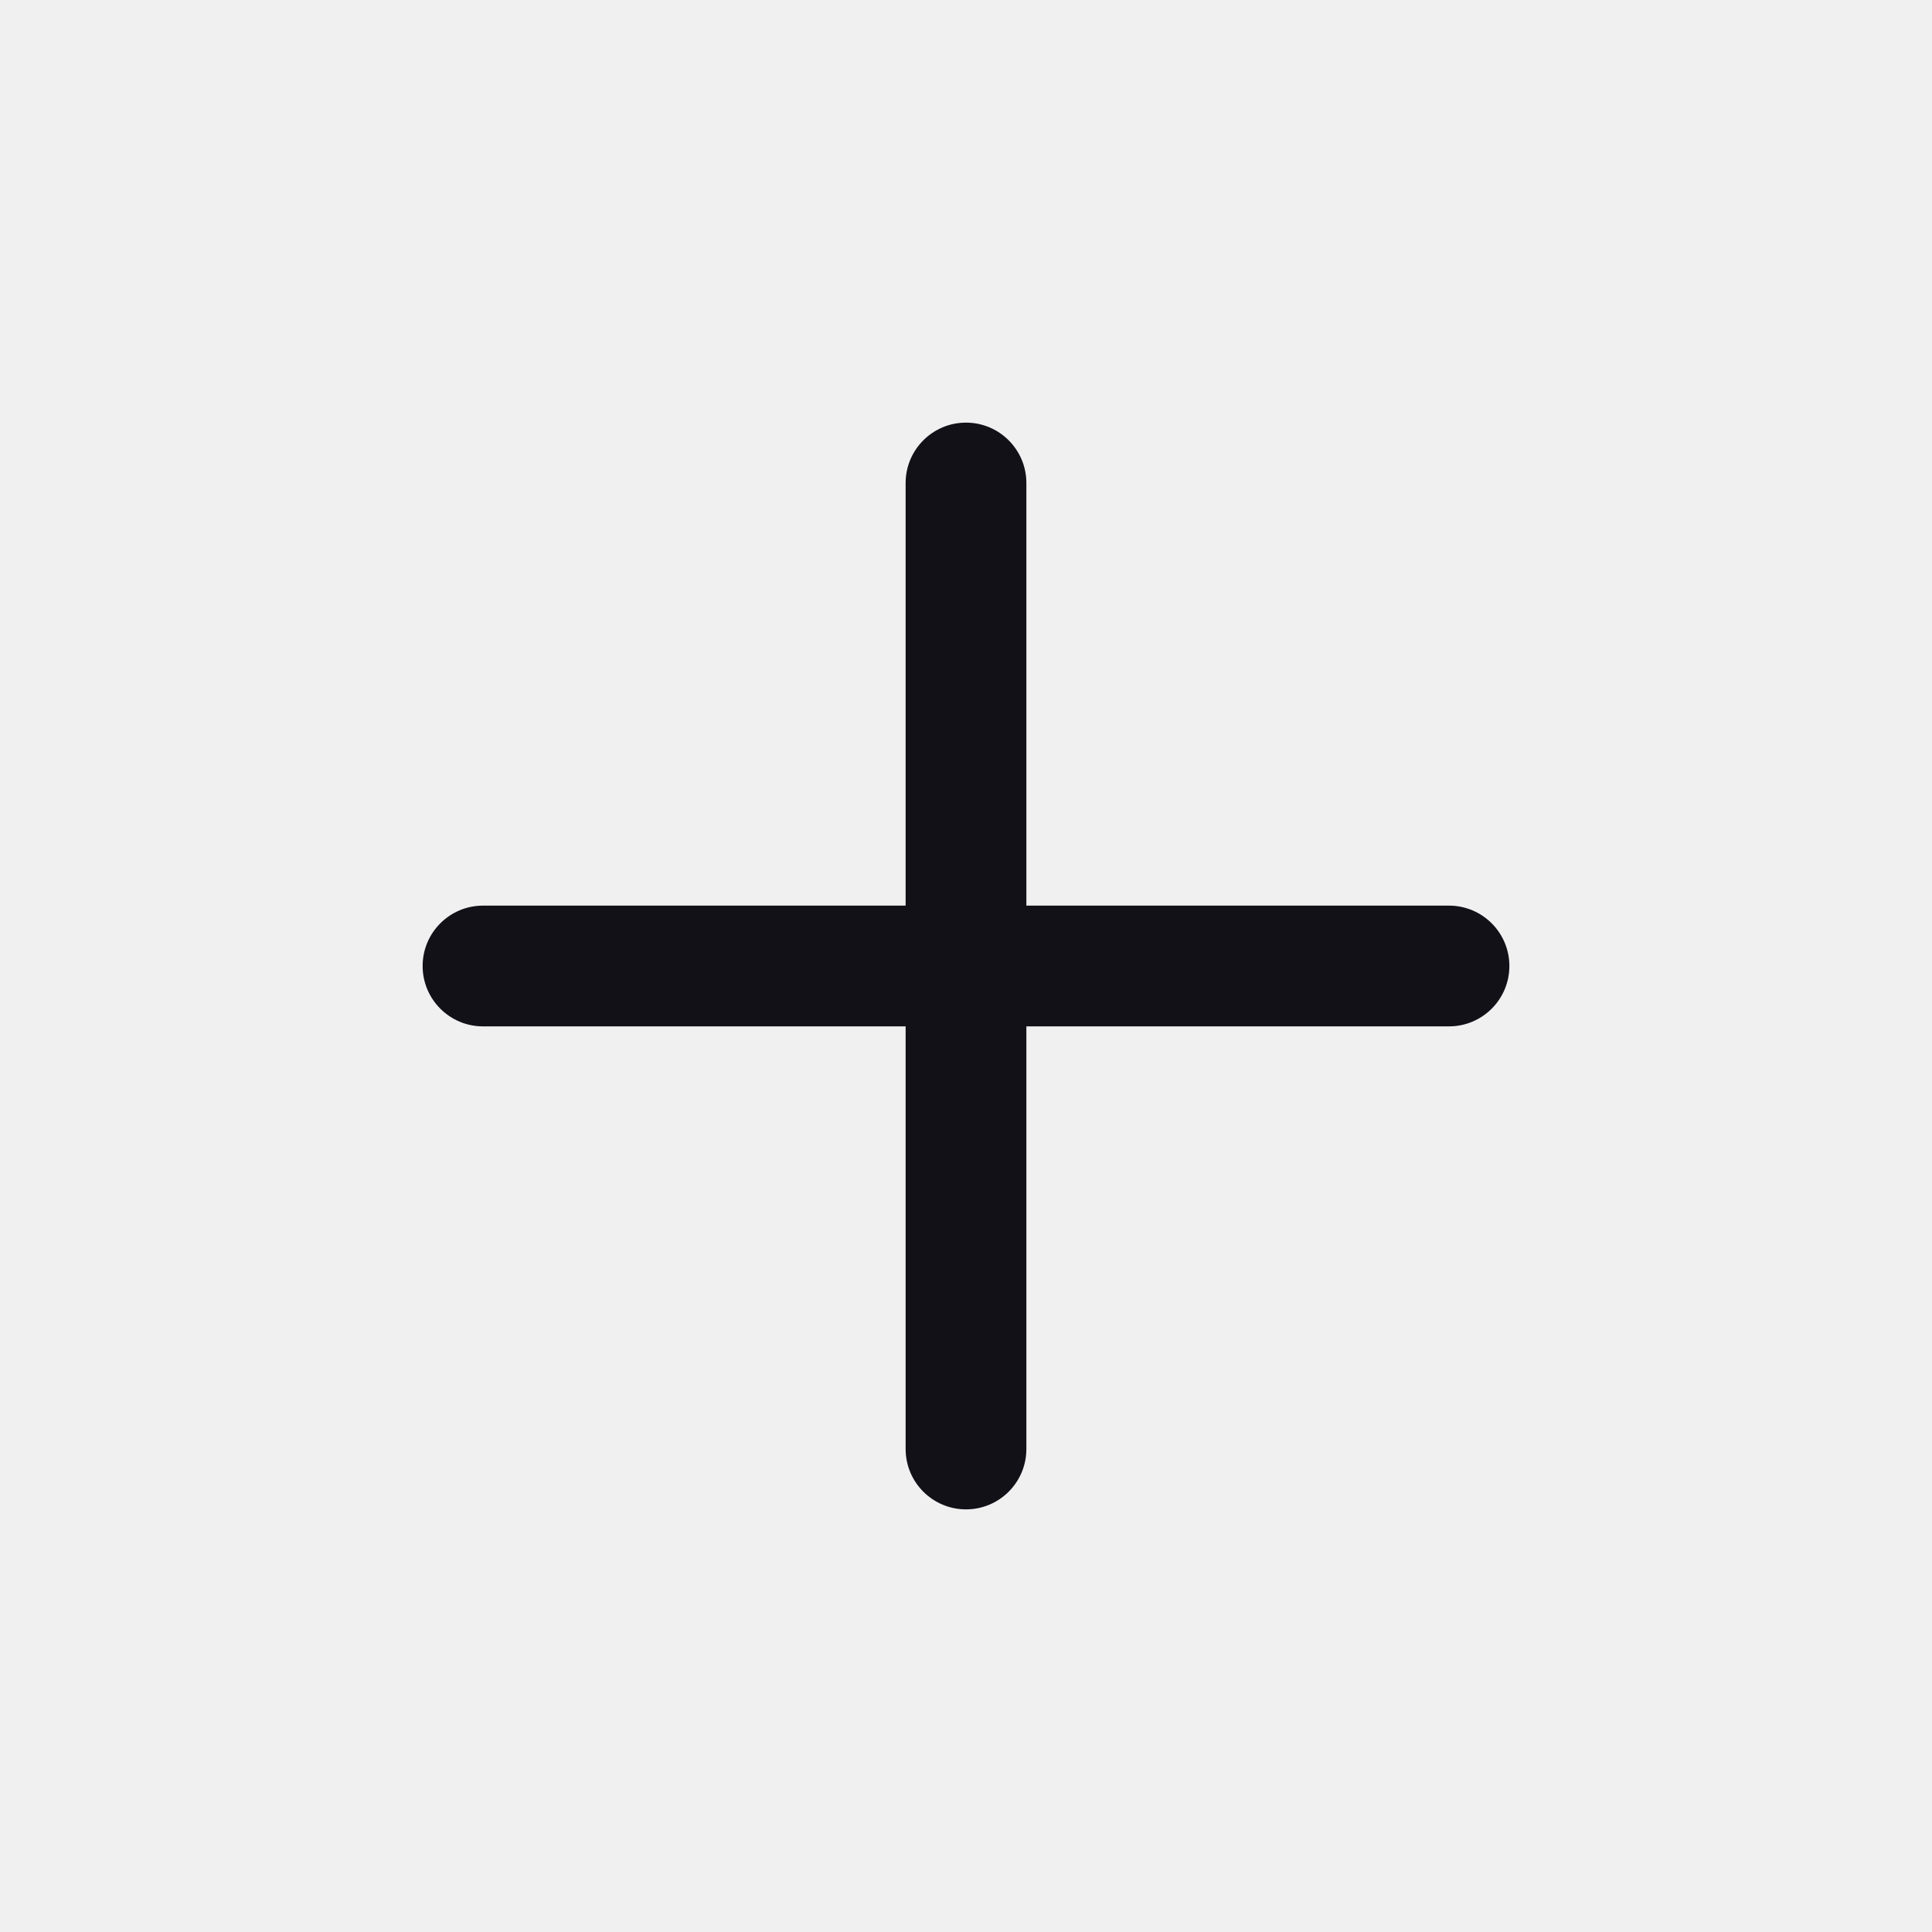
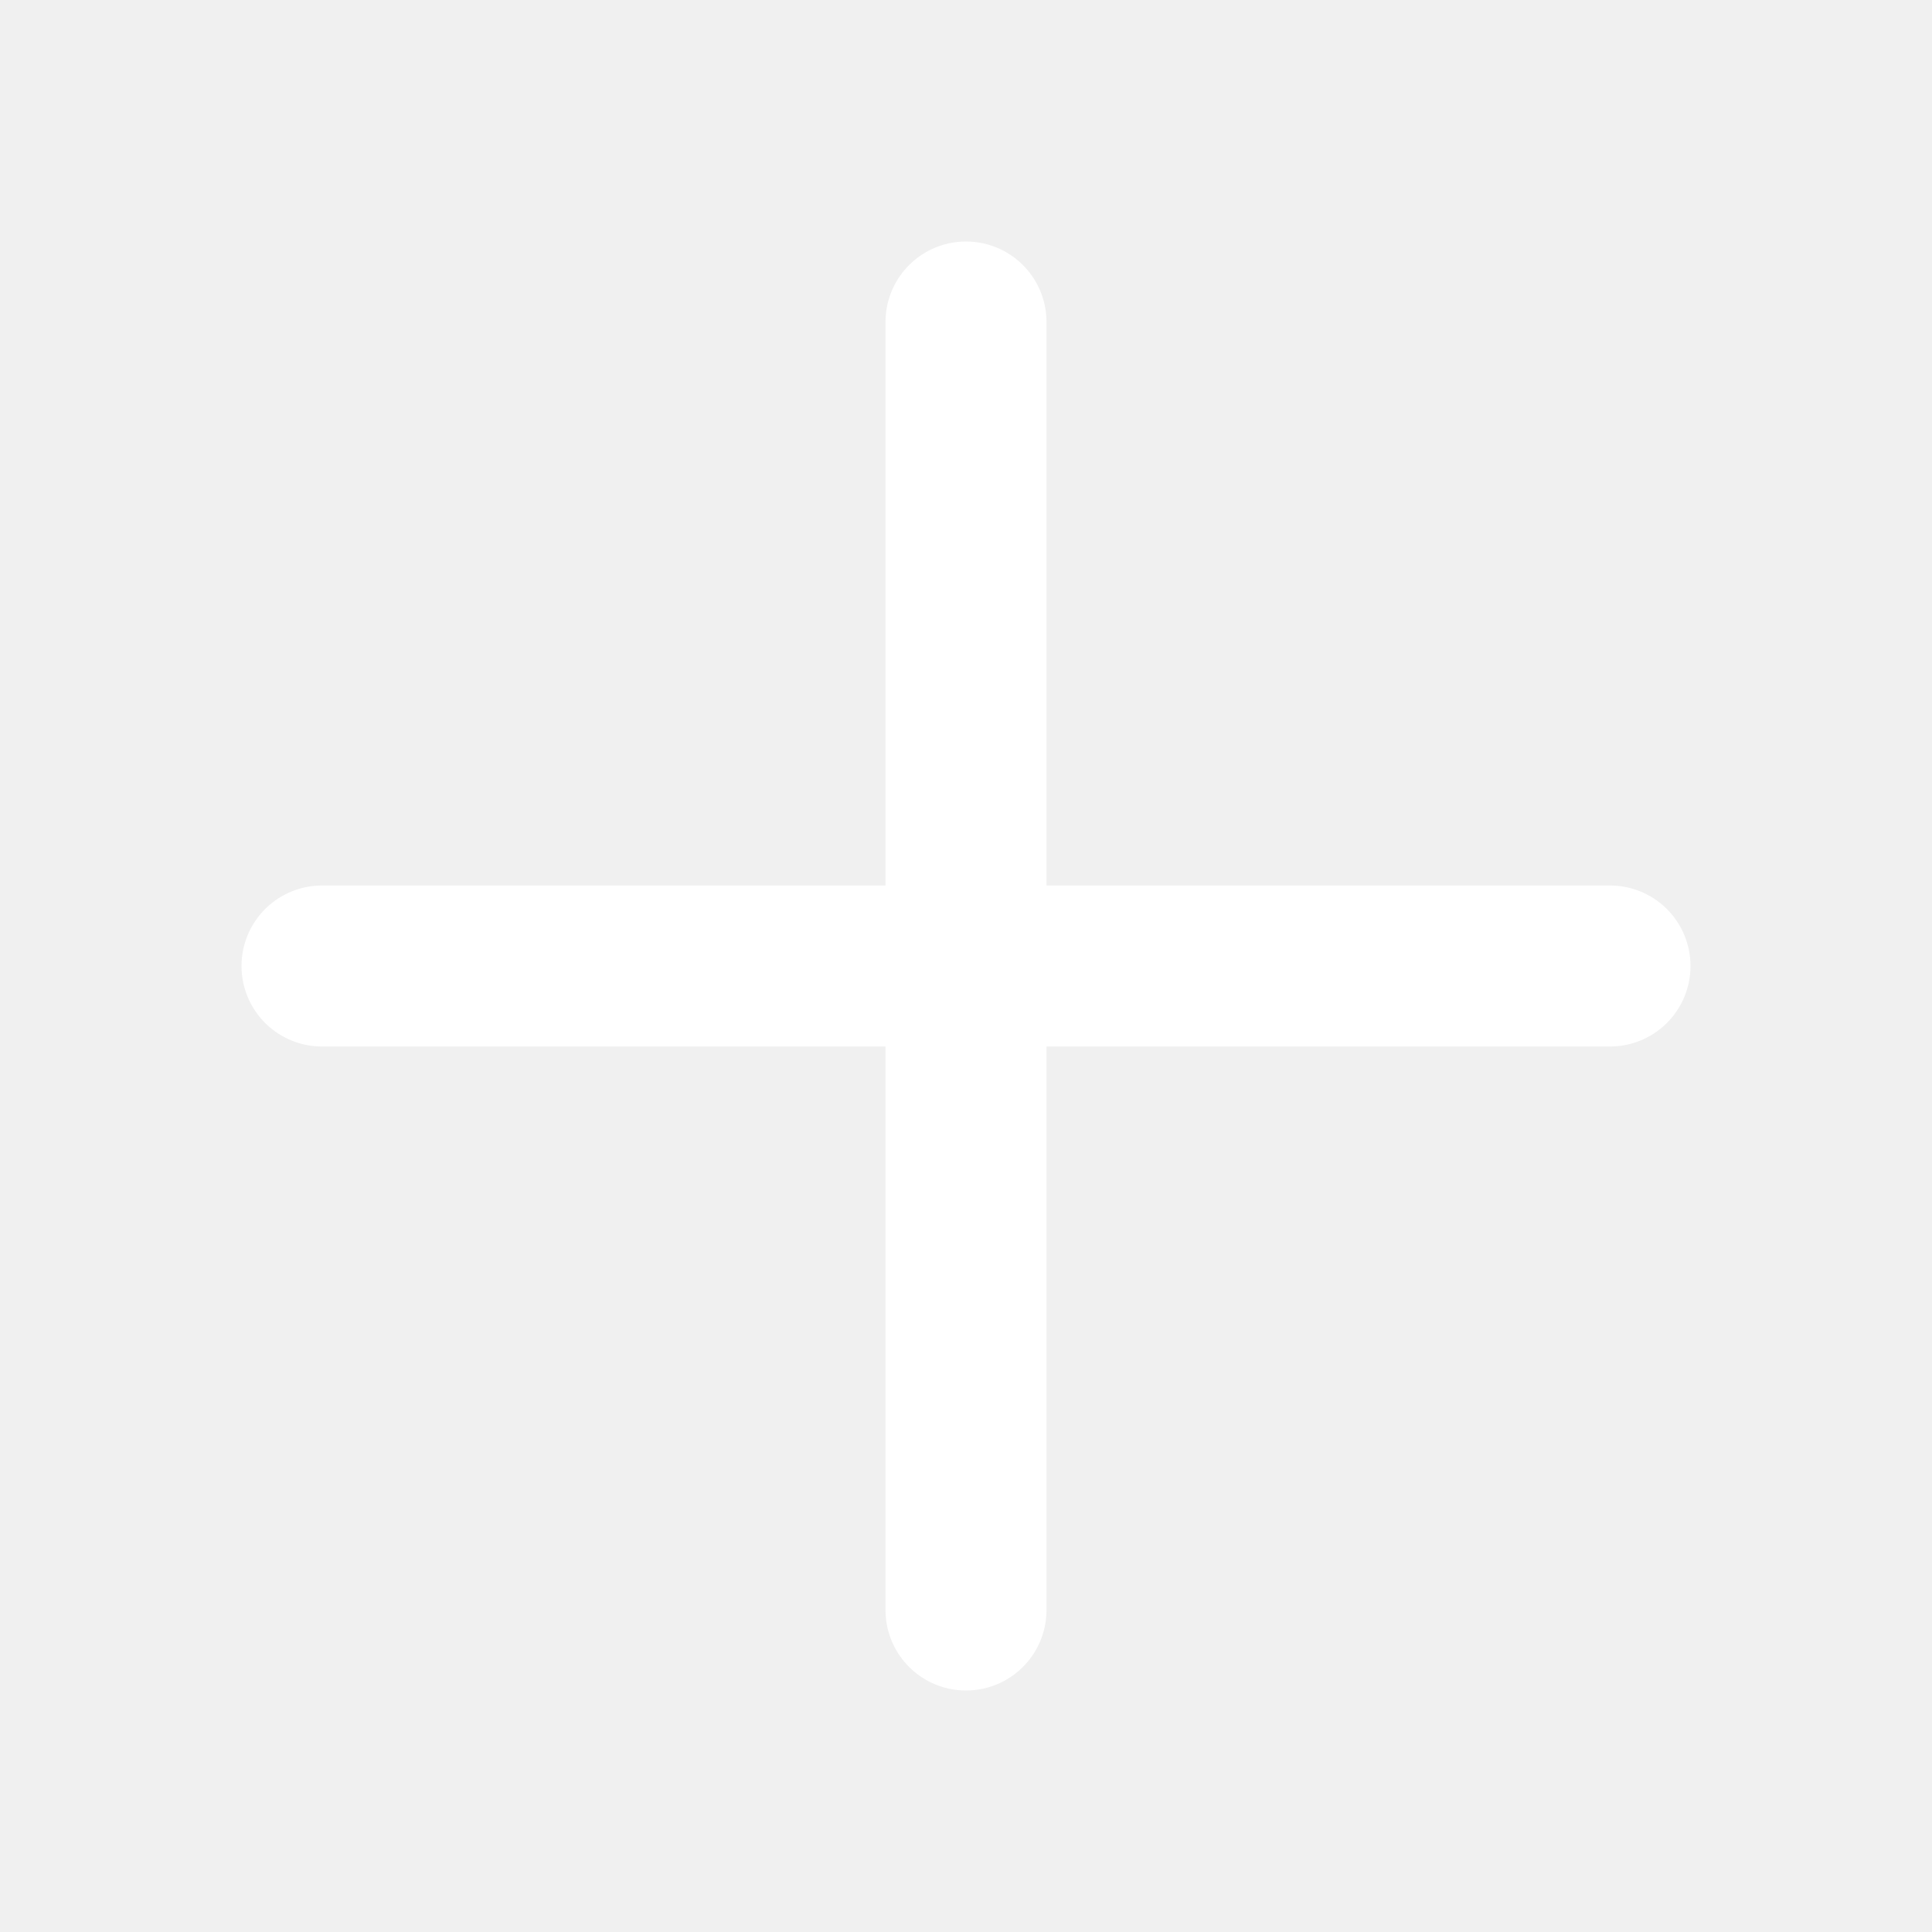
- <svg xmlns="http://www.w3.org/2000/svg" width="24" height="24" viewBox="0 0 24 24" fill="none">
-   <path fill-rule="evenodd" clip-rule="evenodd" d="M12.75 6C12.75 5.586 12.414 5.25 12 5.25C11.586 5.25 11.25 5.586 11.25 6V11.25H6C5.586 11.25 5.25 11.586 5.25 12C5.25 12.414 5.586 12.75 6 12.75H11.25V18C11.25 18.414 11.586 18.75 12 18.75C12.414 18.75 12.75 18.414 12.75 18V12.75H18C18.414 12.75 18.75 12.414 18.75 12C18.75 11.586 18.414 11.25 18 11.25H12.75V6Z" fill="#131118" />
+ <svg xmlns="http://www.w3.org/2000/svg" viewBox="0 0 24 24" fill="none">
+   <g id="SVGRepo_bgCarrier" stroke-width="0" />
+   <g id="SVGRepo_tracerCarrier" stroke-linecap="round" stroke-linejoin="round" />
+   <g id="SVGRepo_iconCarrier">
+     <path d="M4 12H20M12 4V20" stroke="#ffffff" stroke-width="2" stroke-linecap="round" stroke-linejoin="round" />
+   </g>
</svg>
